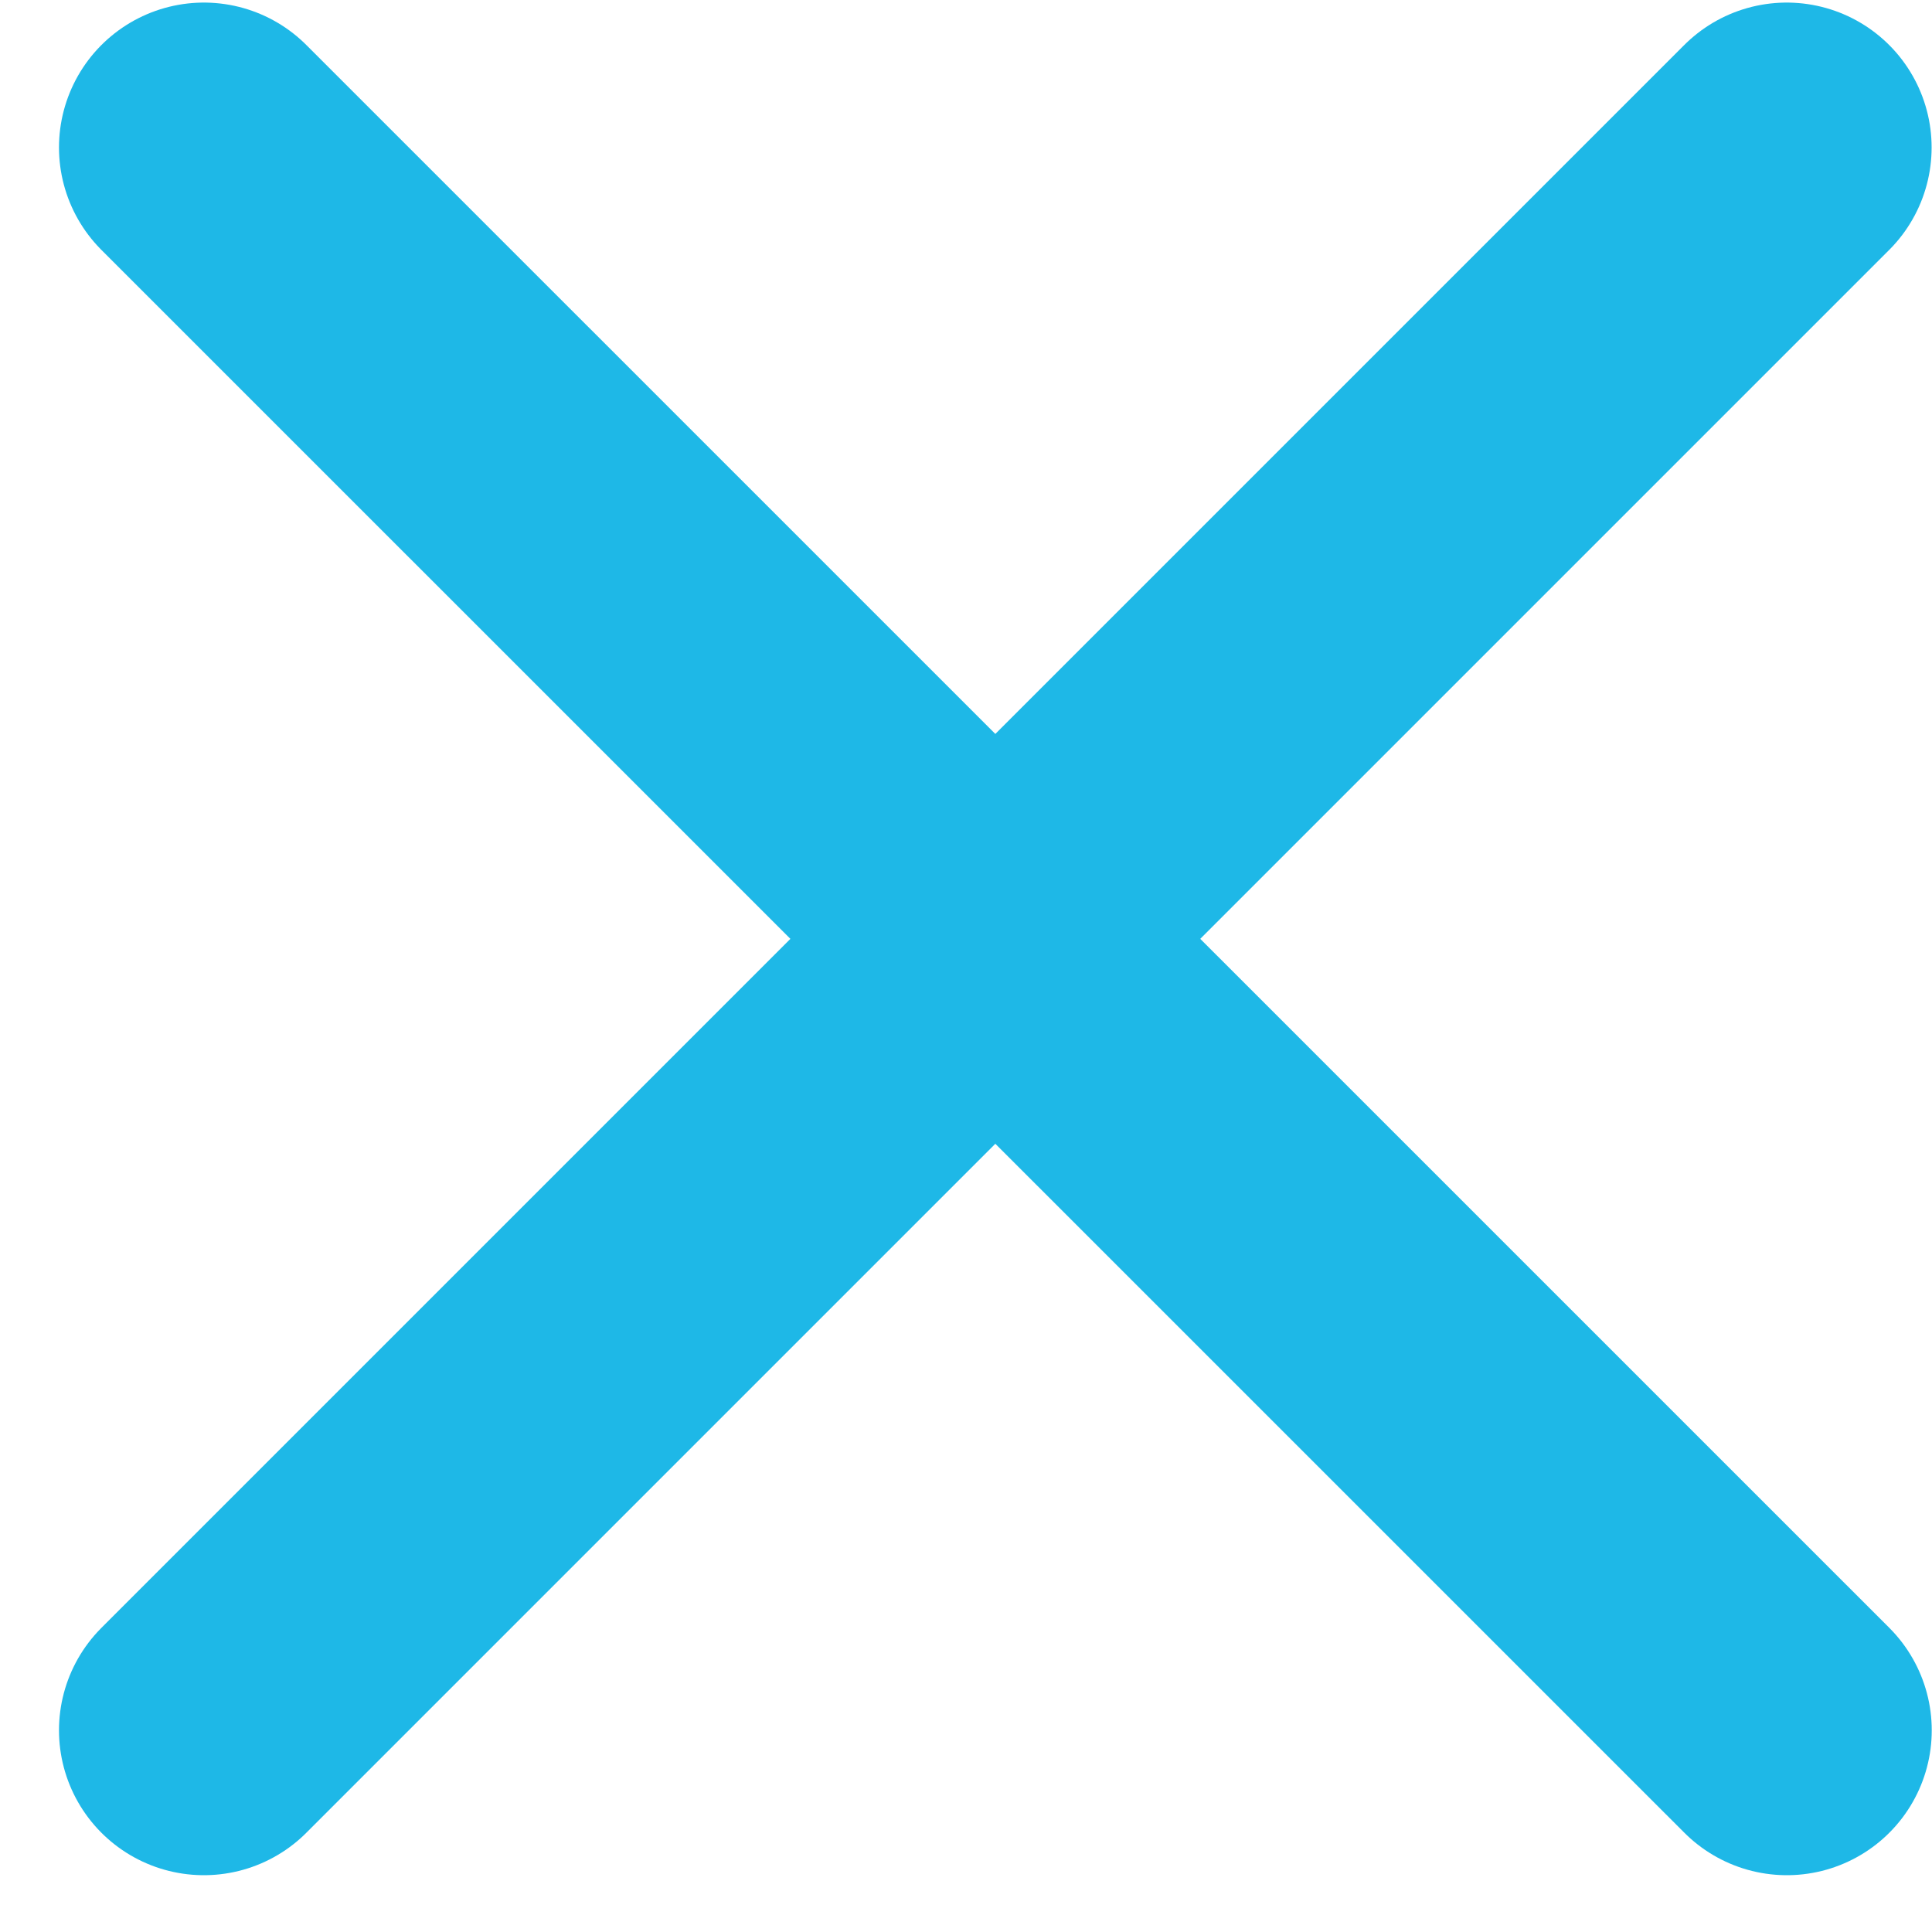
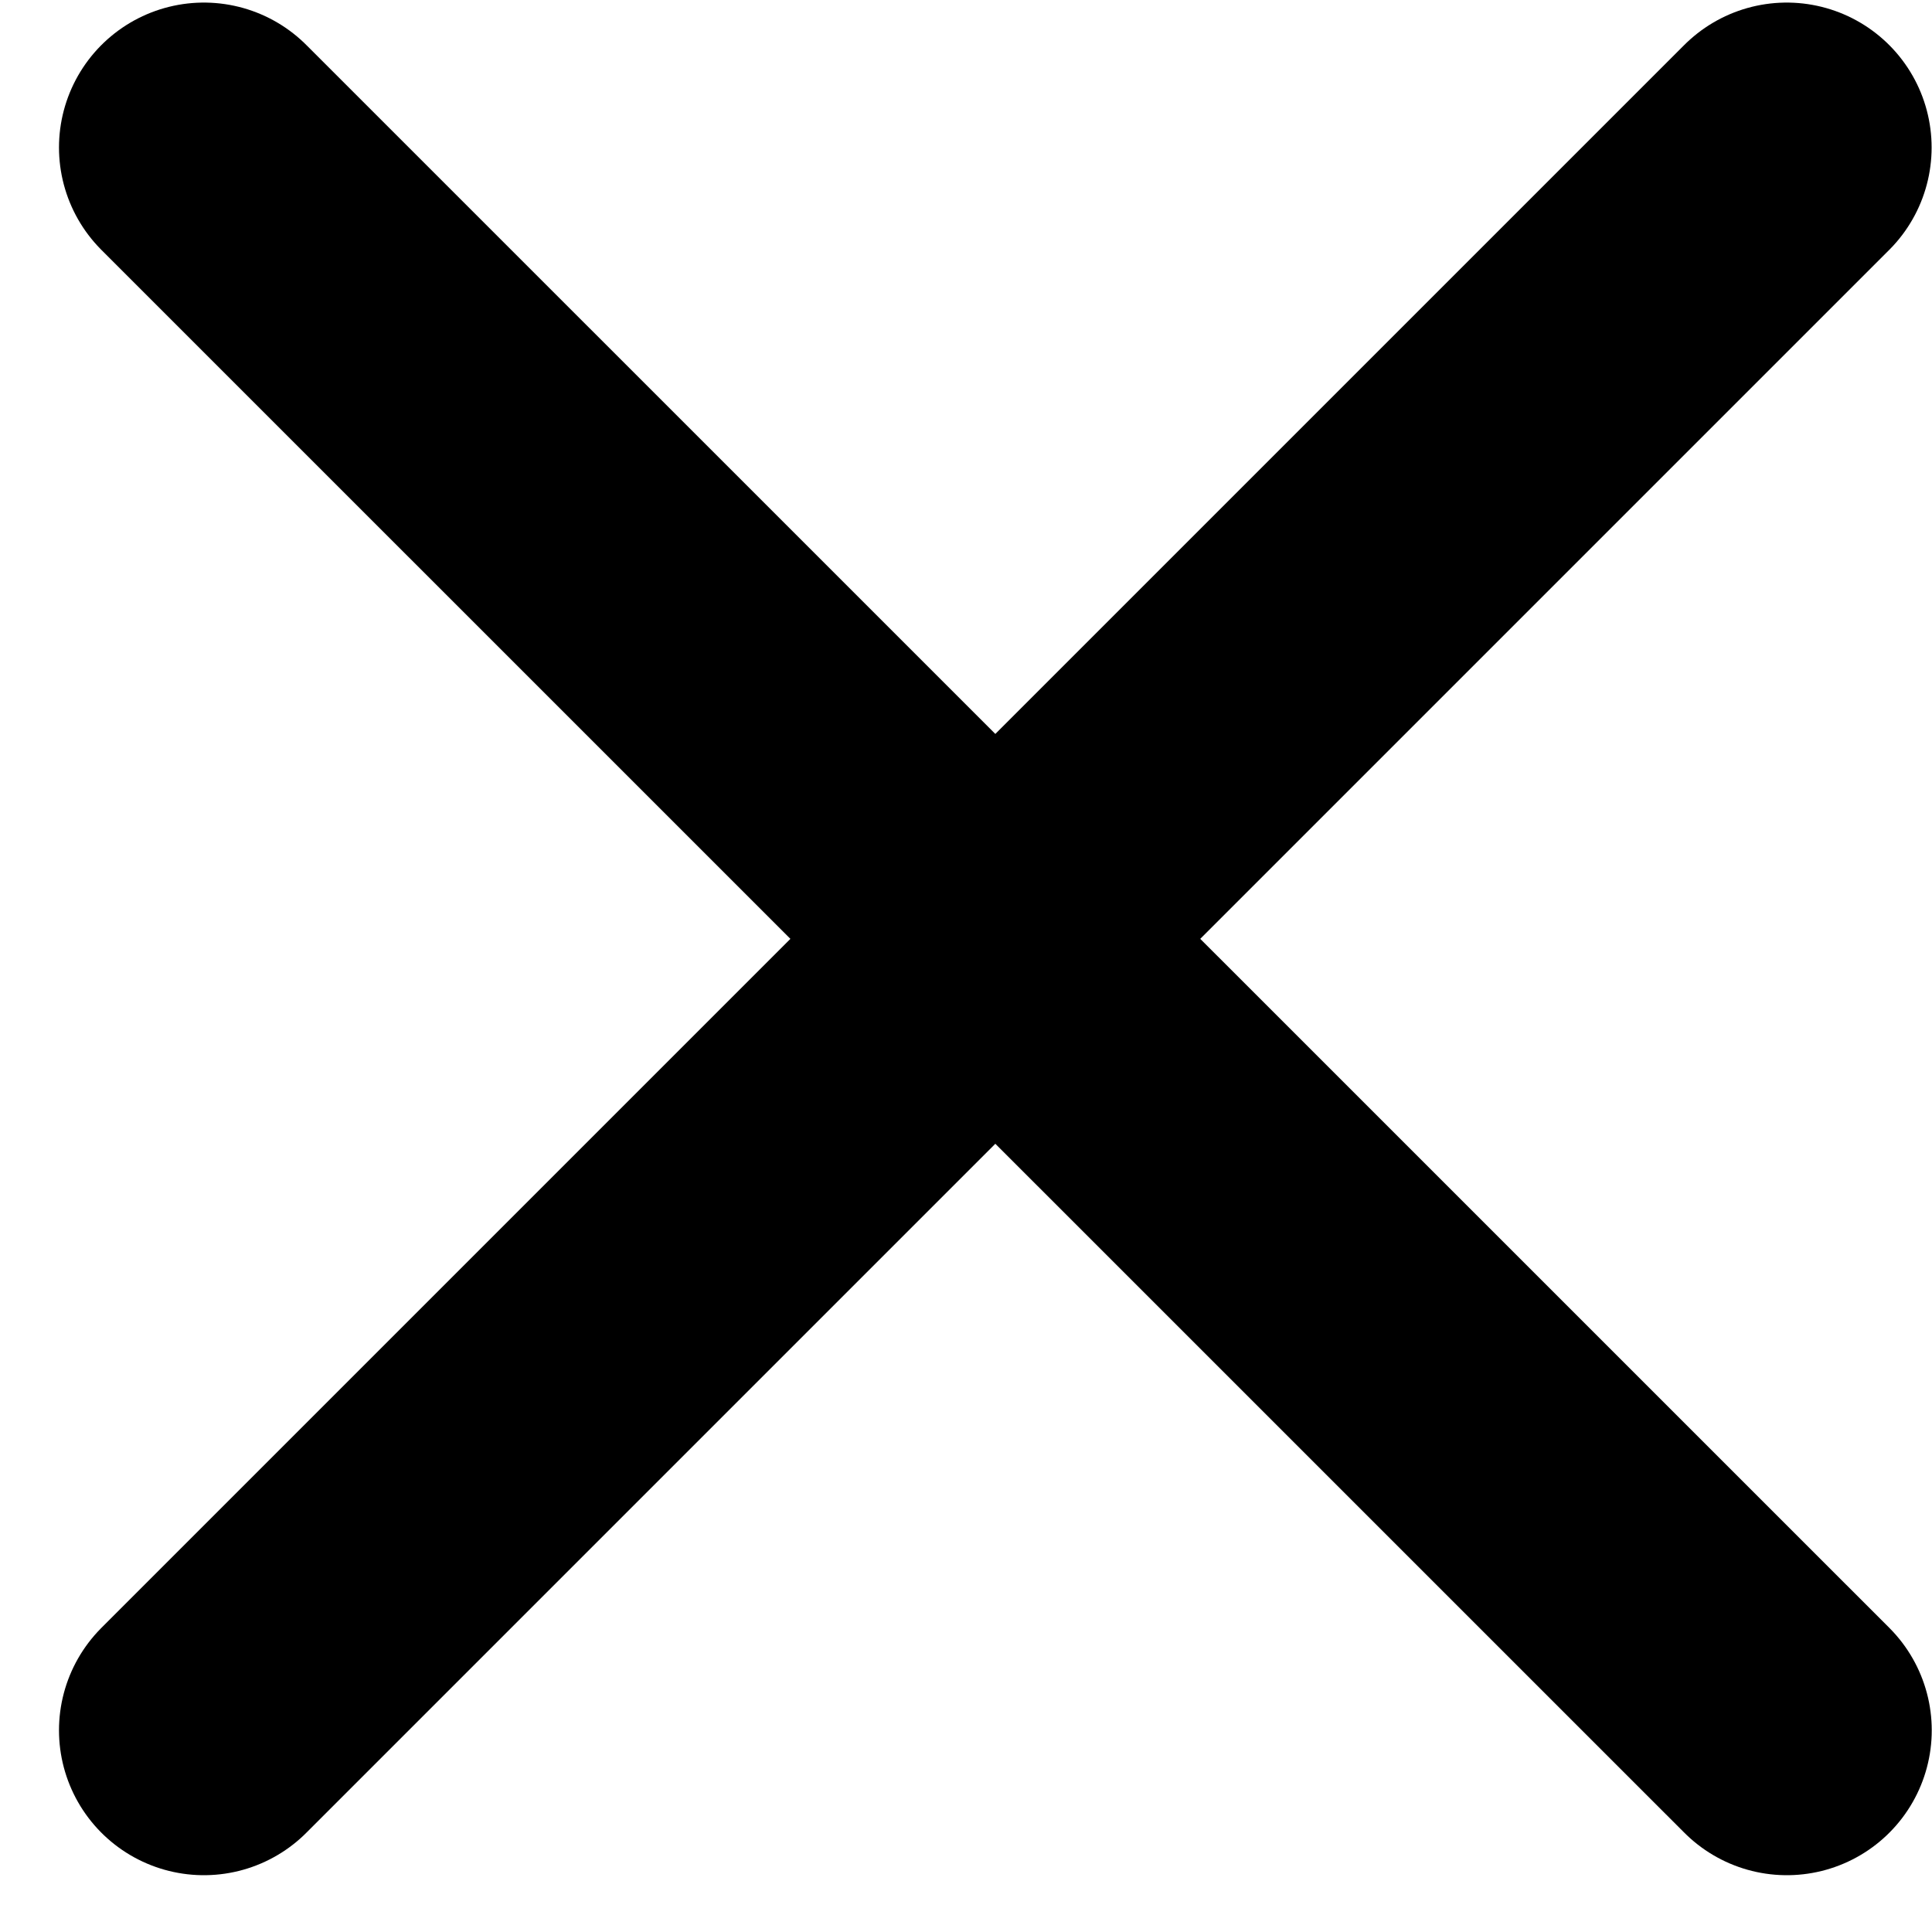
<svg xmlns="http://www.w3.org/2000/svg" width="15" height="15" viewBox="0 0 15 15">
-   <g fill="none" fill-rule="evenodd" stroke="#1EB8E7" stroke-linecap="round" stroke-width="2.25">
+   <g fill="none" fill-rule="evenodd" stroke="currentColor" stroke-linecap="round" stroke-width="2.25">
    <path d="M1.583 1.145l12.29 12.289M13.872 1.145L1.583 13.434" />
  </g>
</svg>
